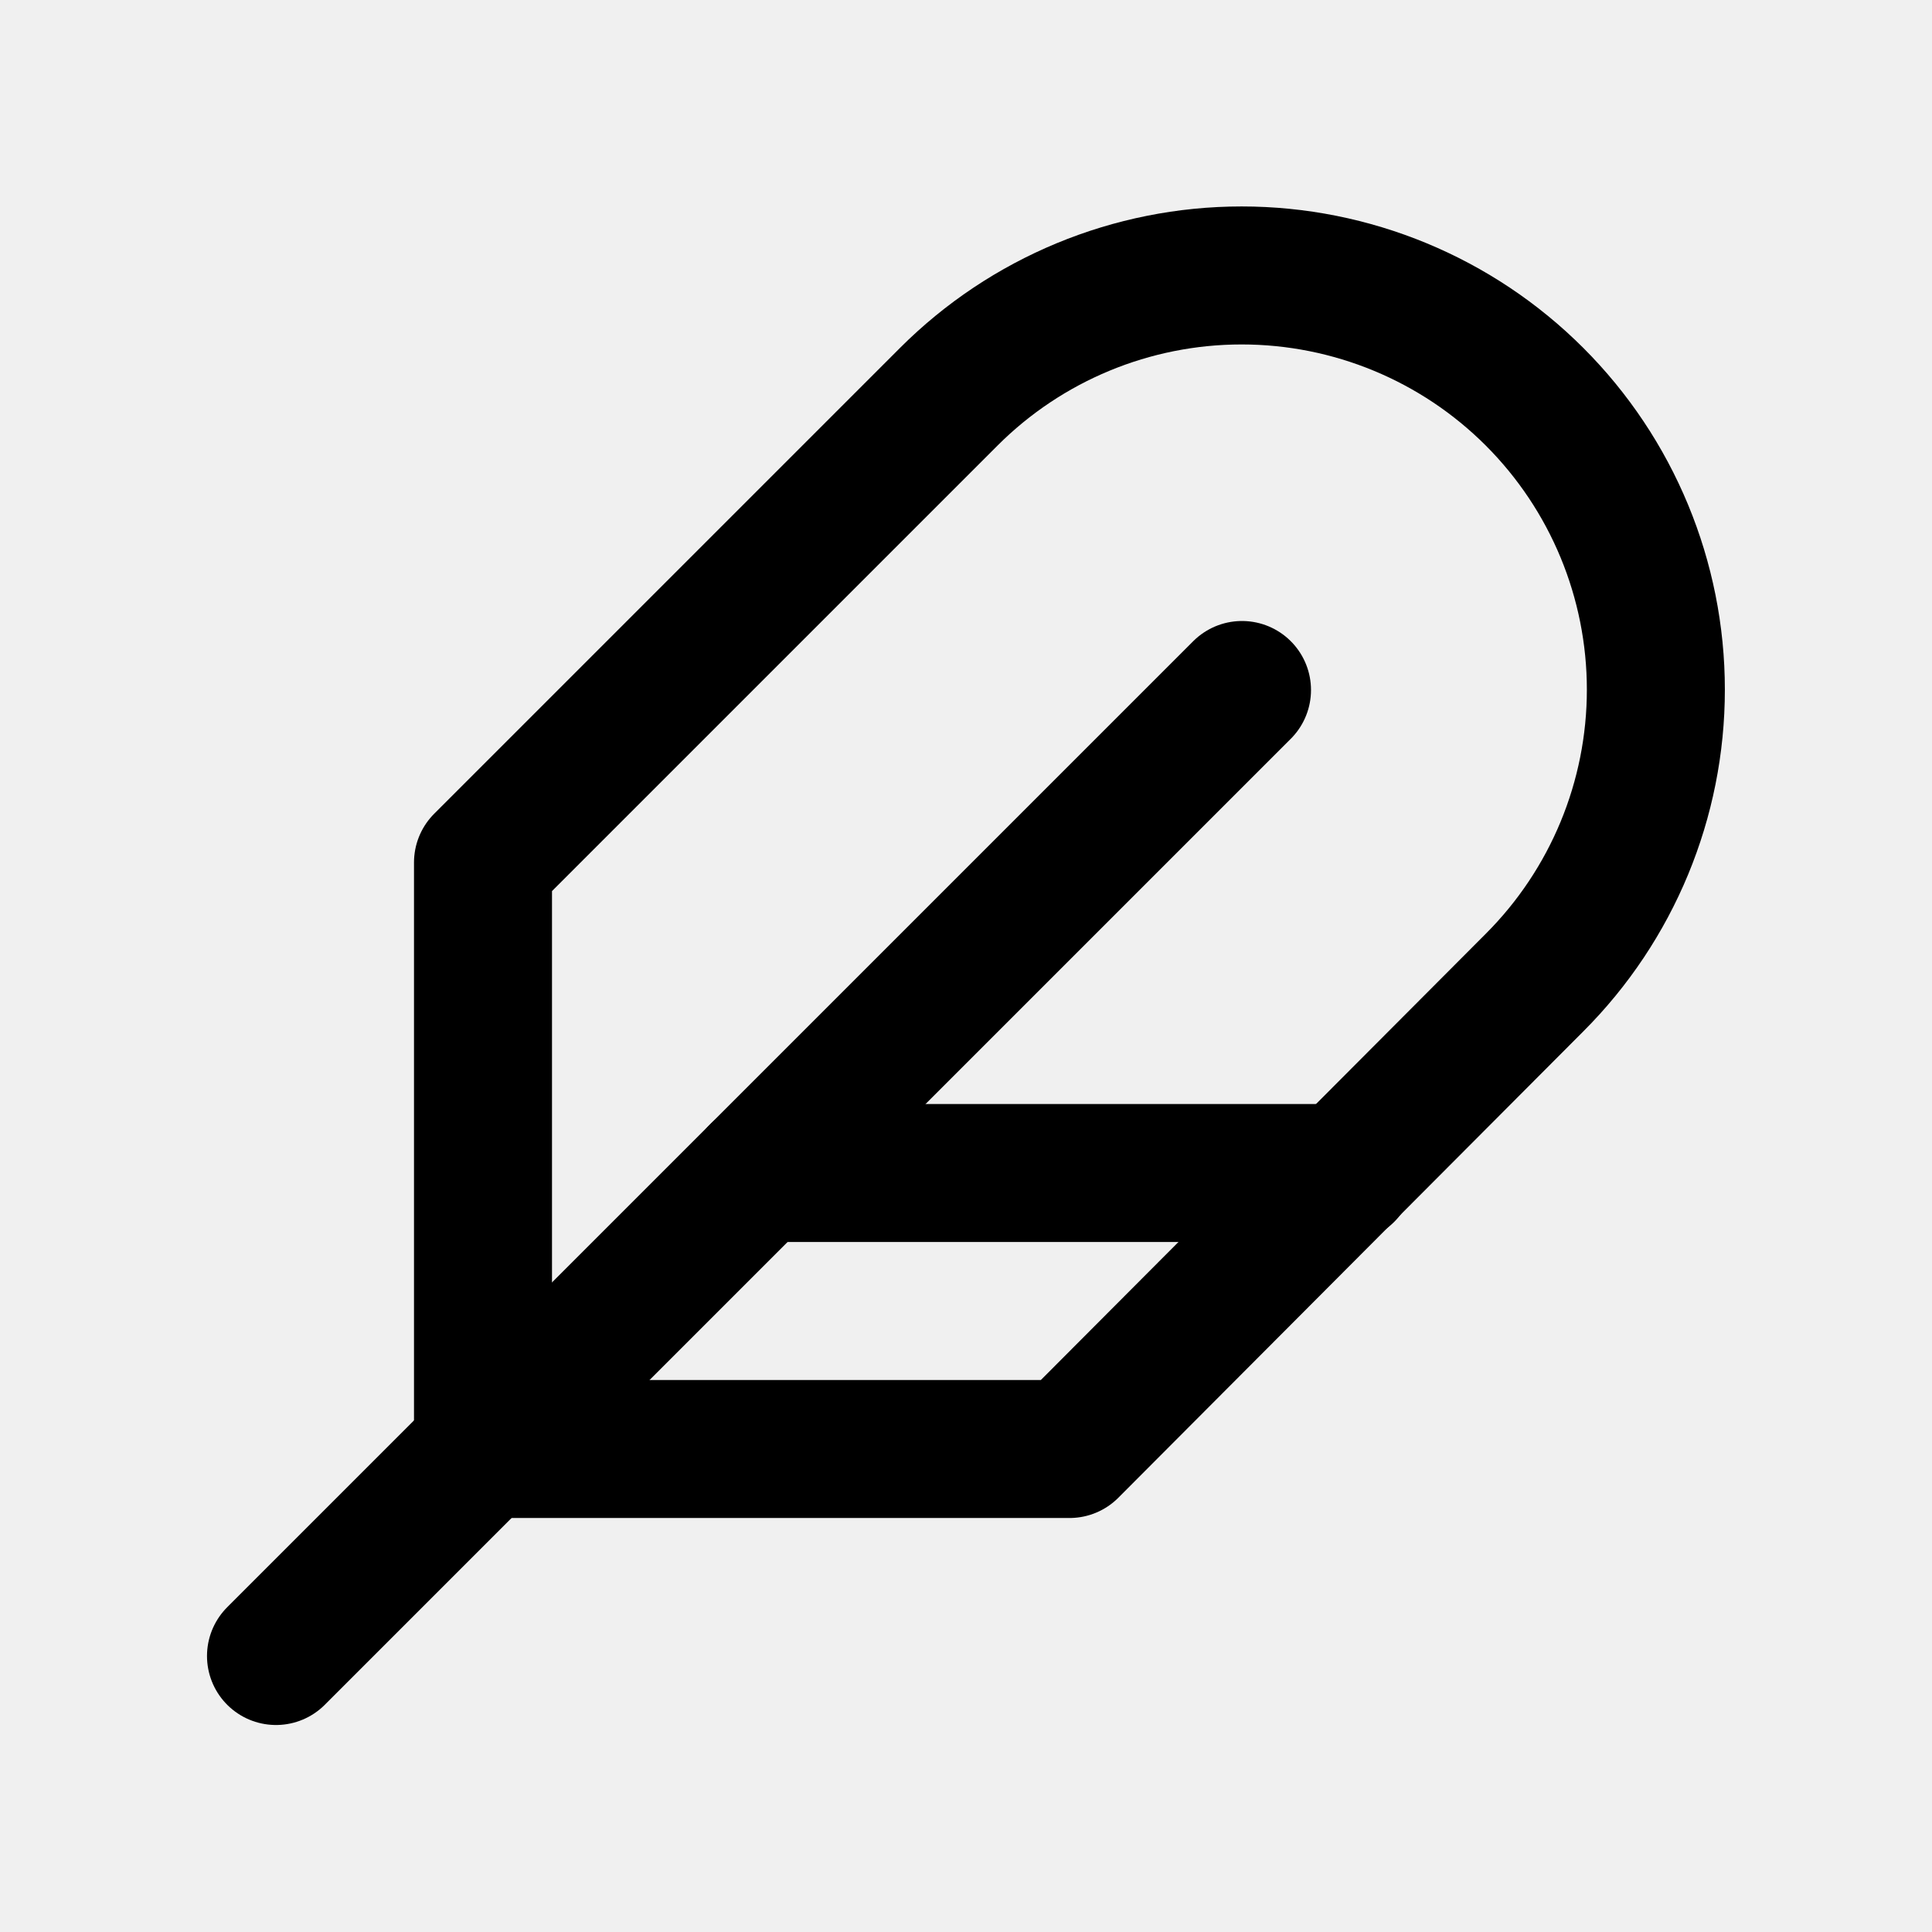
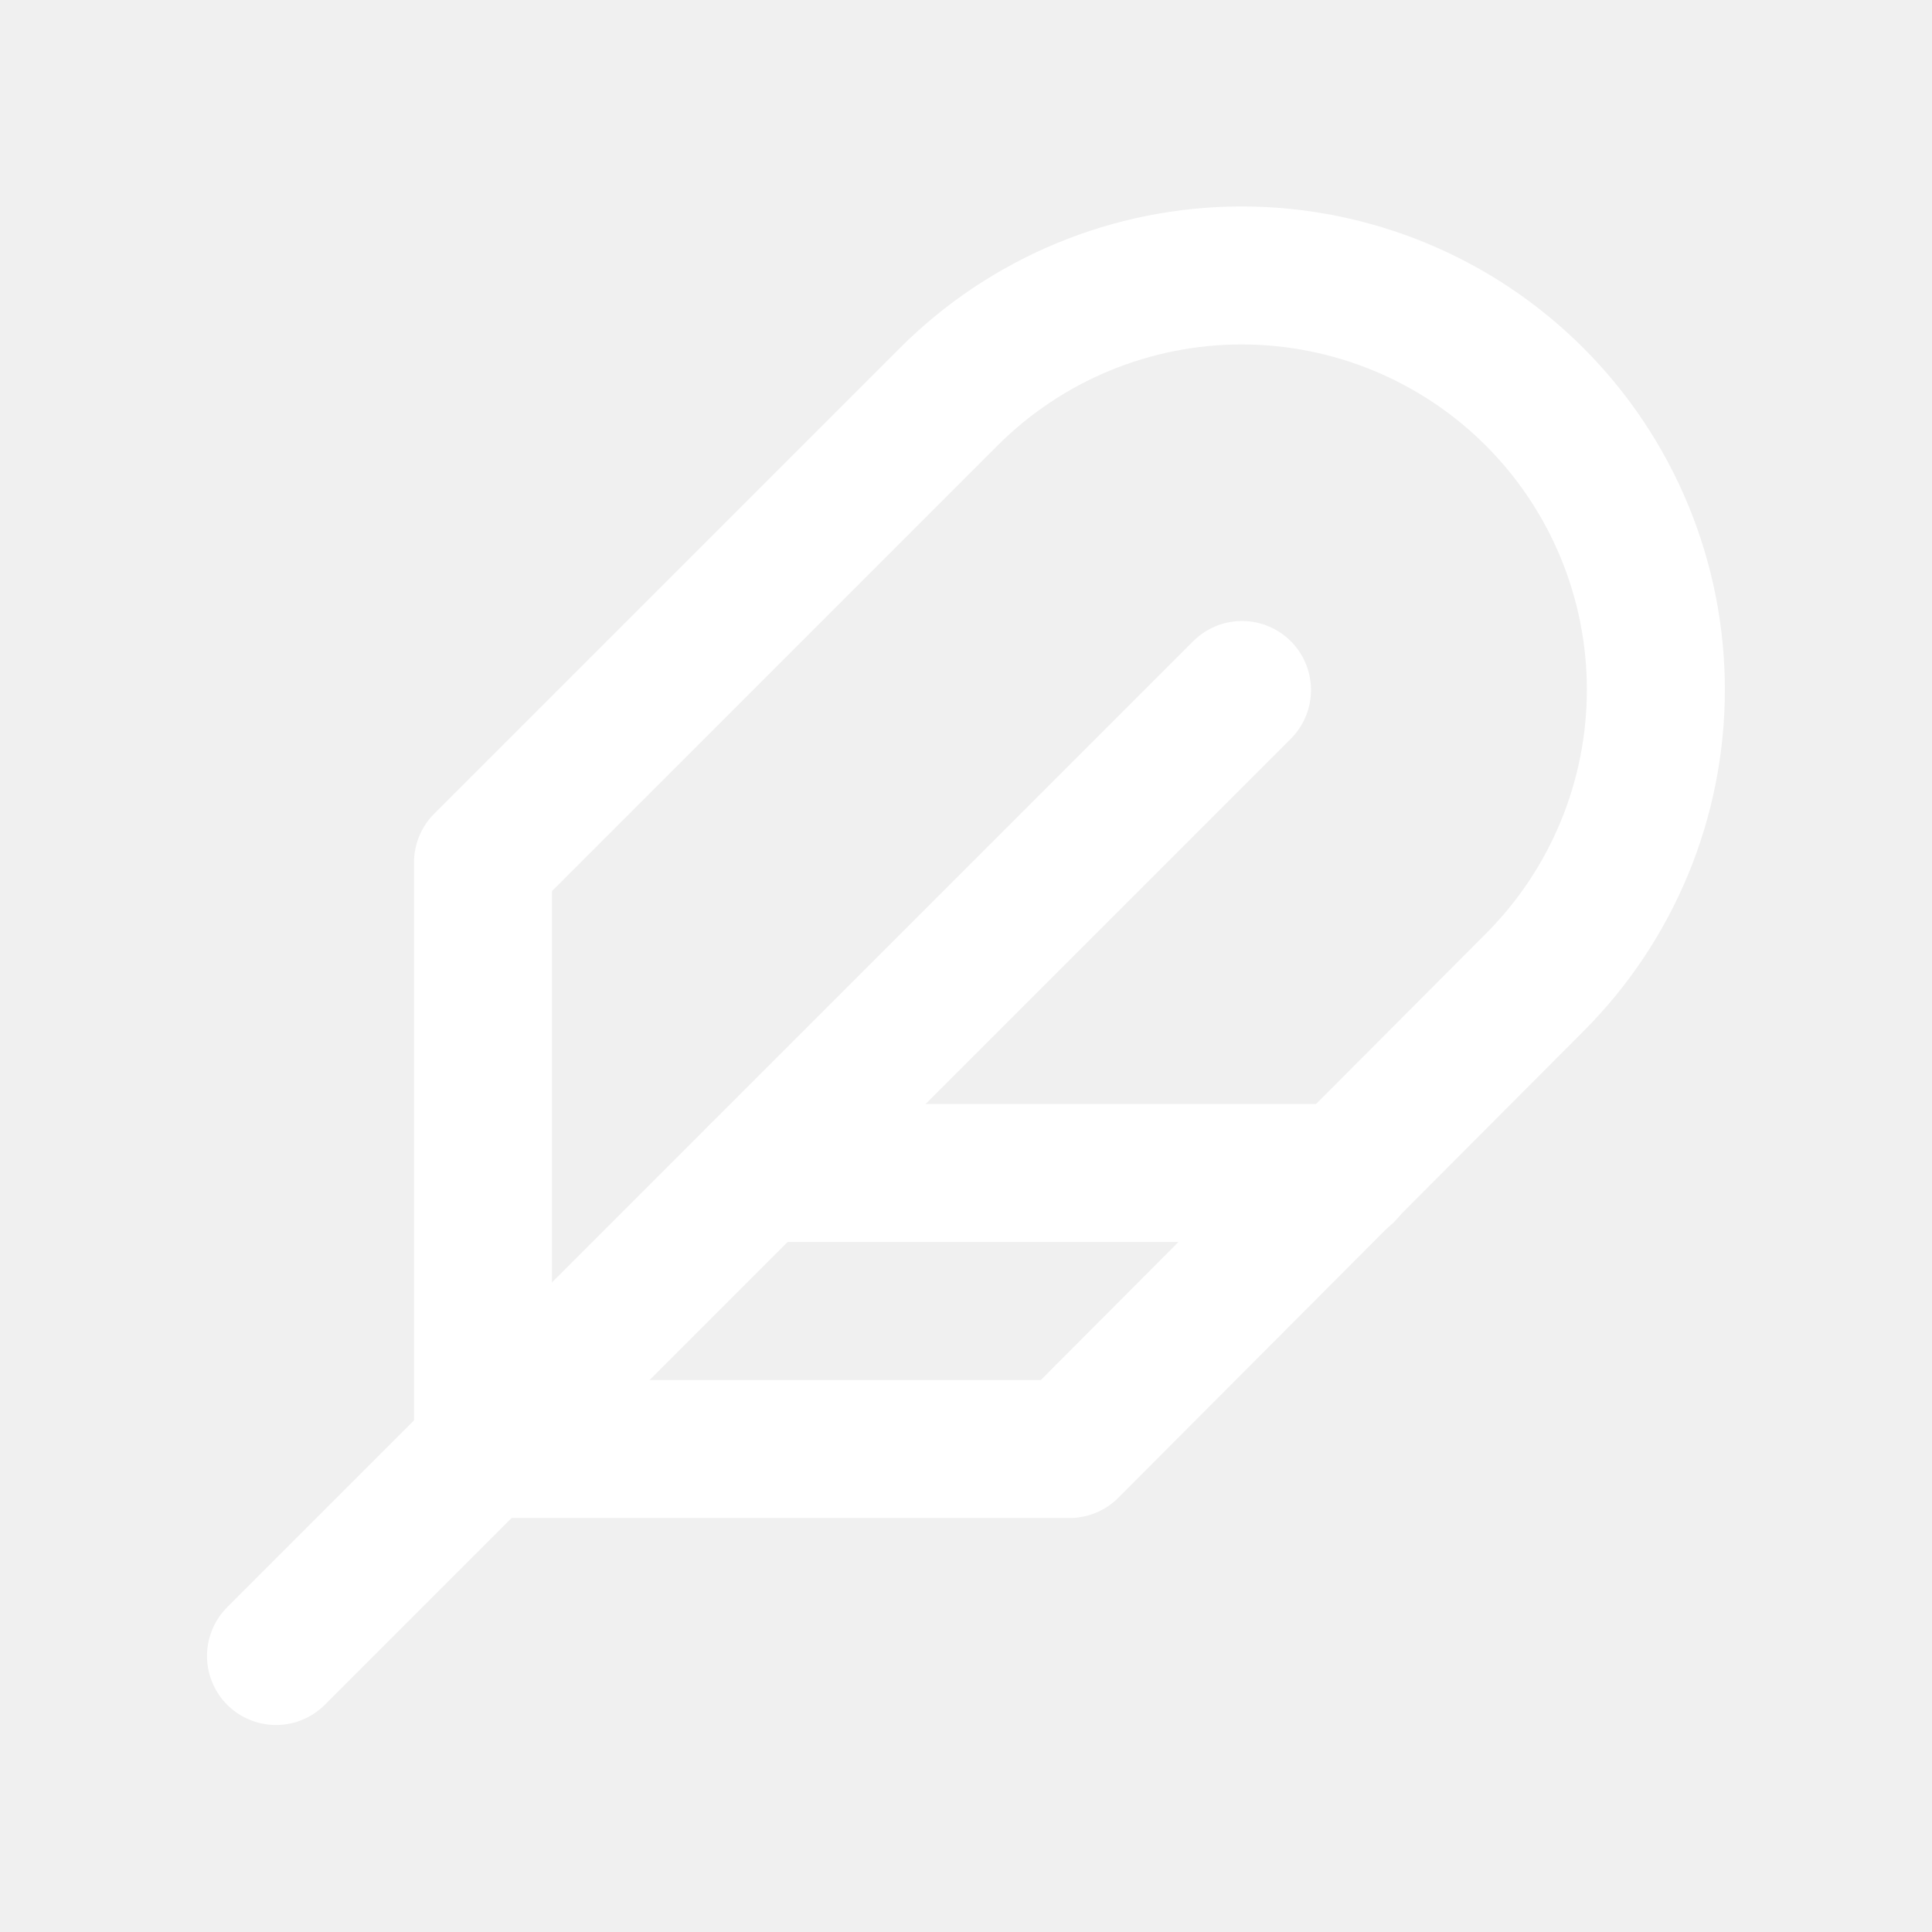
<svg xmlns="http://www.w3.org/2000/svg" width="28" height="28" viewBox="0 0 28 28" fill="none">
-   <path d="M22.24 14.24C23.366 13.114 23.998 11.587 23.998 9.995C23.998 8.403 23.366 6.876 22.24 5.75C21.114 4.624 19.587 3.992 17.995 3.992C16.403 3.992 14.876 4.624 13.75 5.75L7 12.5V21H15.5L22.24 14.24Z" stroke="black" stroke-width="2" stroke-linecap="round" stroke-linejoin="round" />
-   <path d="M18 10L4 24" stroke="black" stroke-width="2" stroke-linecap="round" stroke-linejoin="round" />
-   <path d="M19.5 17H11" stroke="black" stroke-width="2" stroke-linecap="round" stroke-linejoin="round" />
+   <path d="M22.24 14.24C23.366 13.114 23.998 11.587 23.998 9.995C23.998 8.403 23.366 6.876 22.24 5.75C21.114 4.624 19.587 3.992 17.995 3.992C16.403 3.992 14.876 4.624 13.75 5.75L7 12.5V21H15.5L22.24 14.24Z" stroke="white" stroke-width="2" stroke-linecap="round" stroke-linejoin="round" />
+   <path d="M18 10L4 24" stroke="white" stroke-width="2" stroke-linecap="round" stroke-linejoin="round" />
+   <path d="M19.5 17H11" stroke="white" stroke-width="2" stroke-linecap="round" stroke-linejoin="round" />
</svg>
